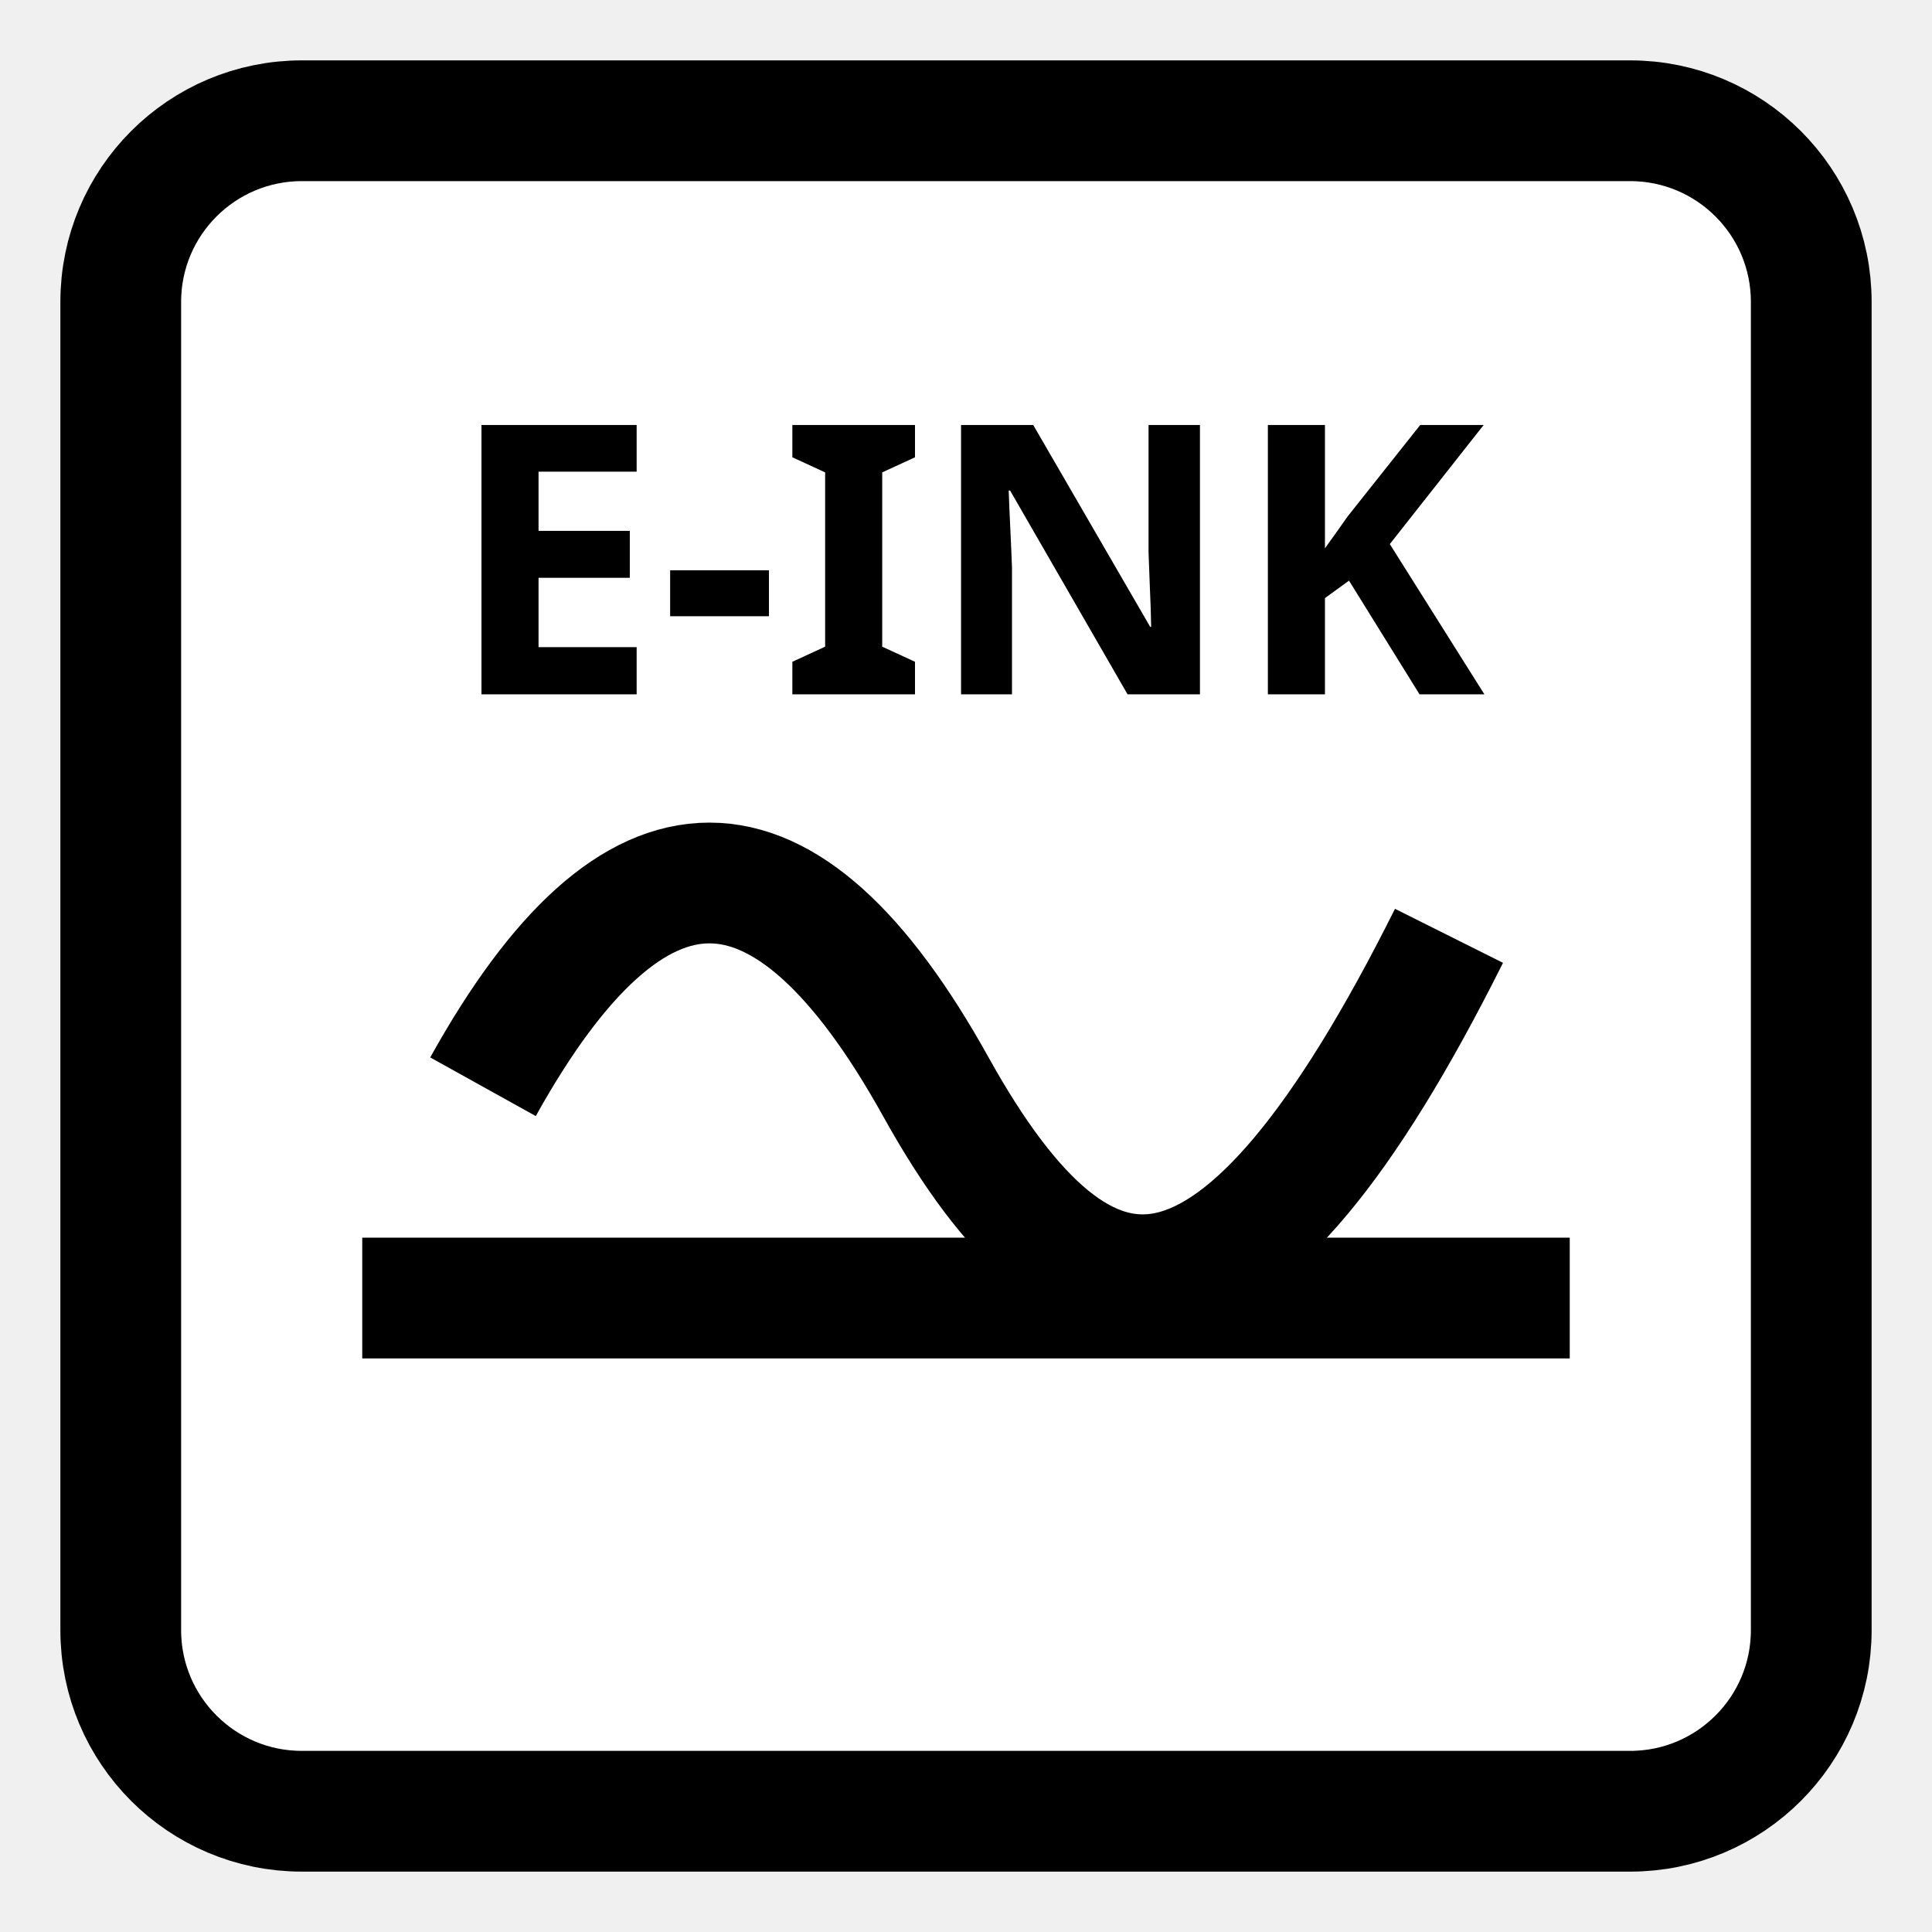
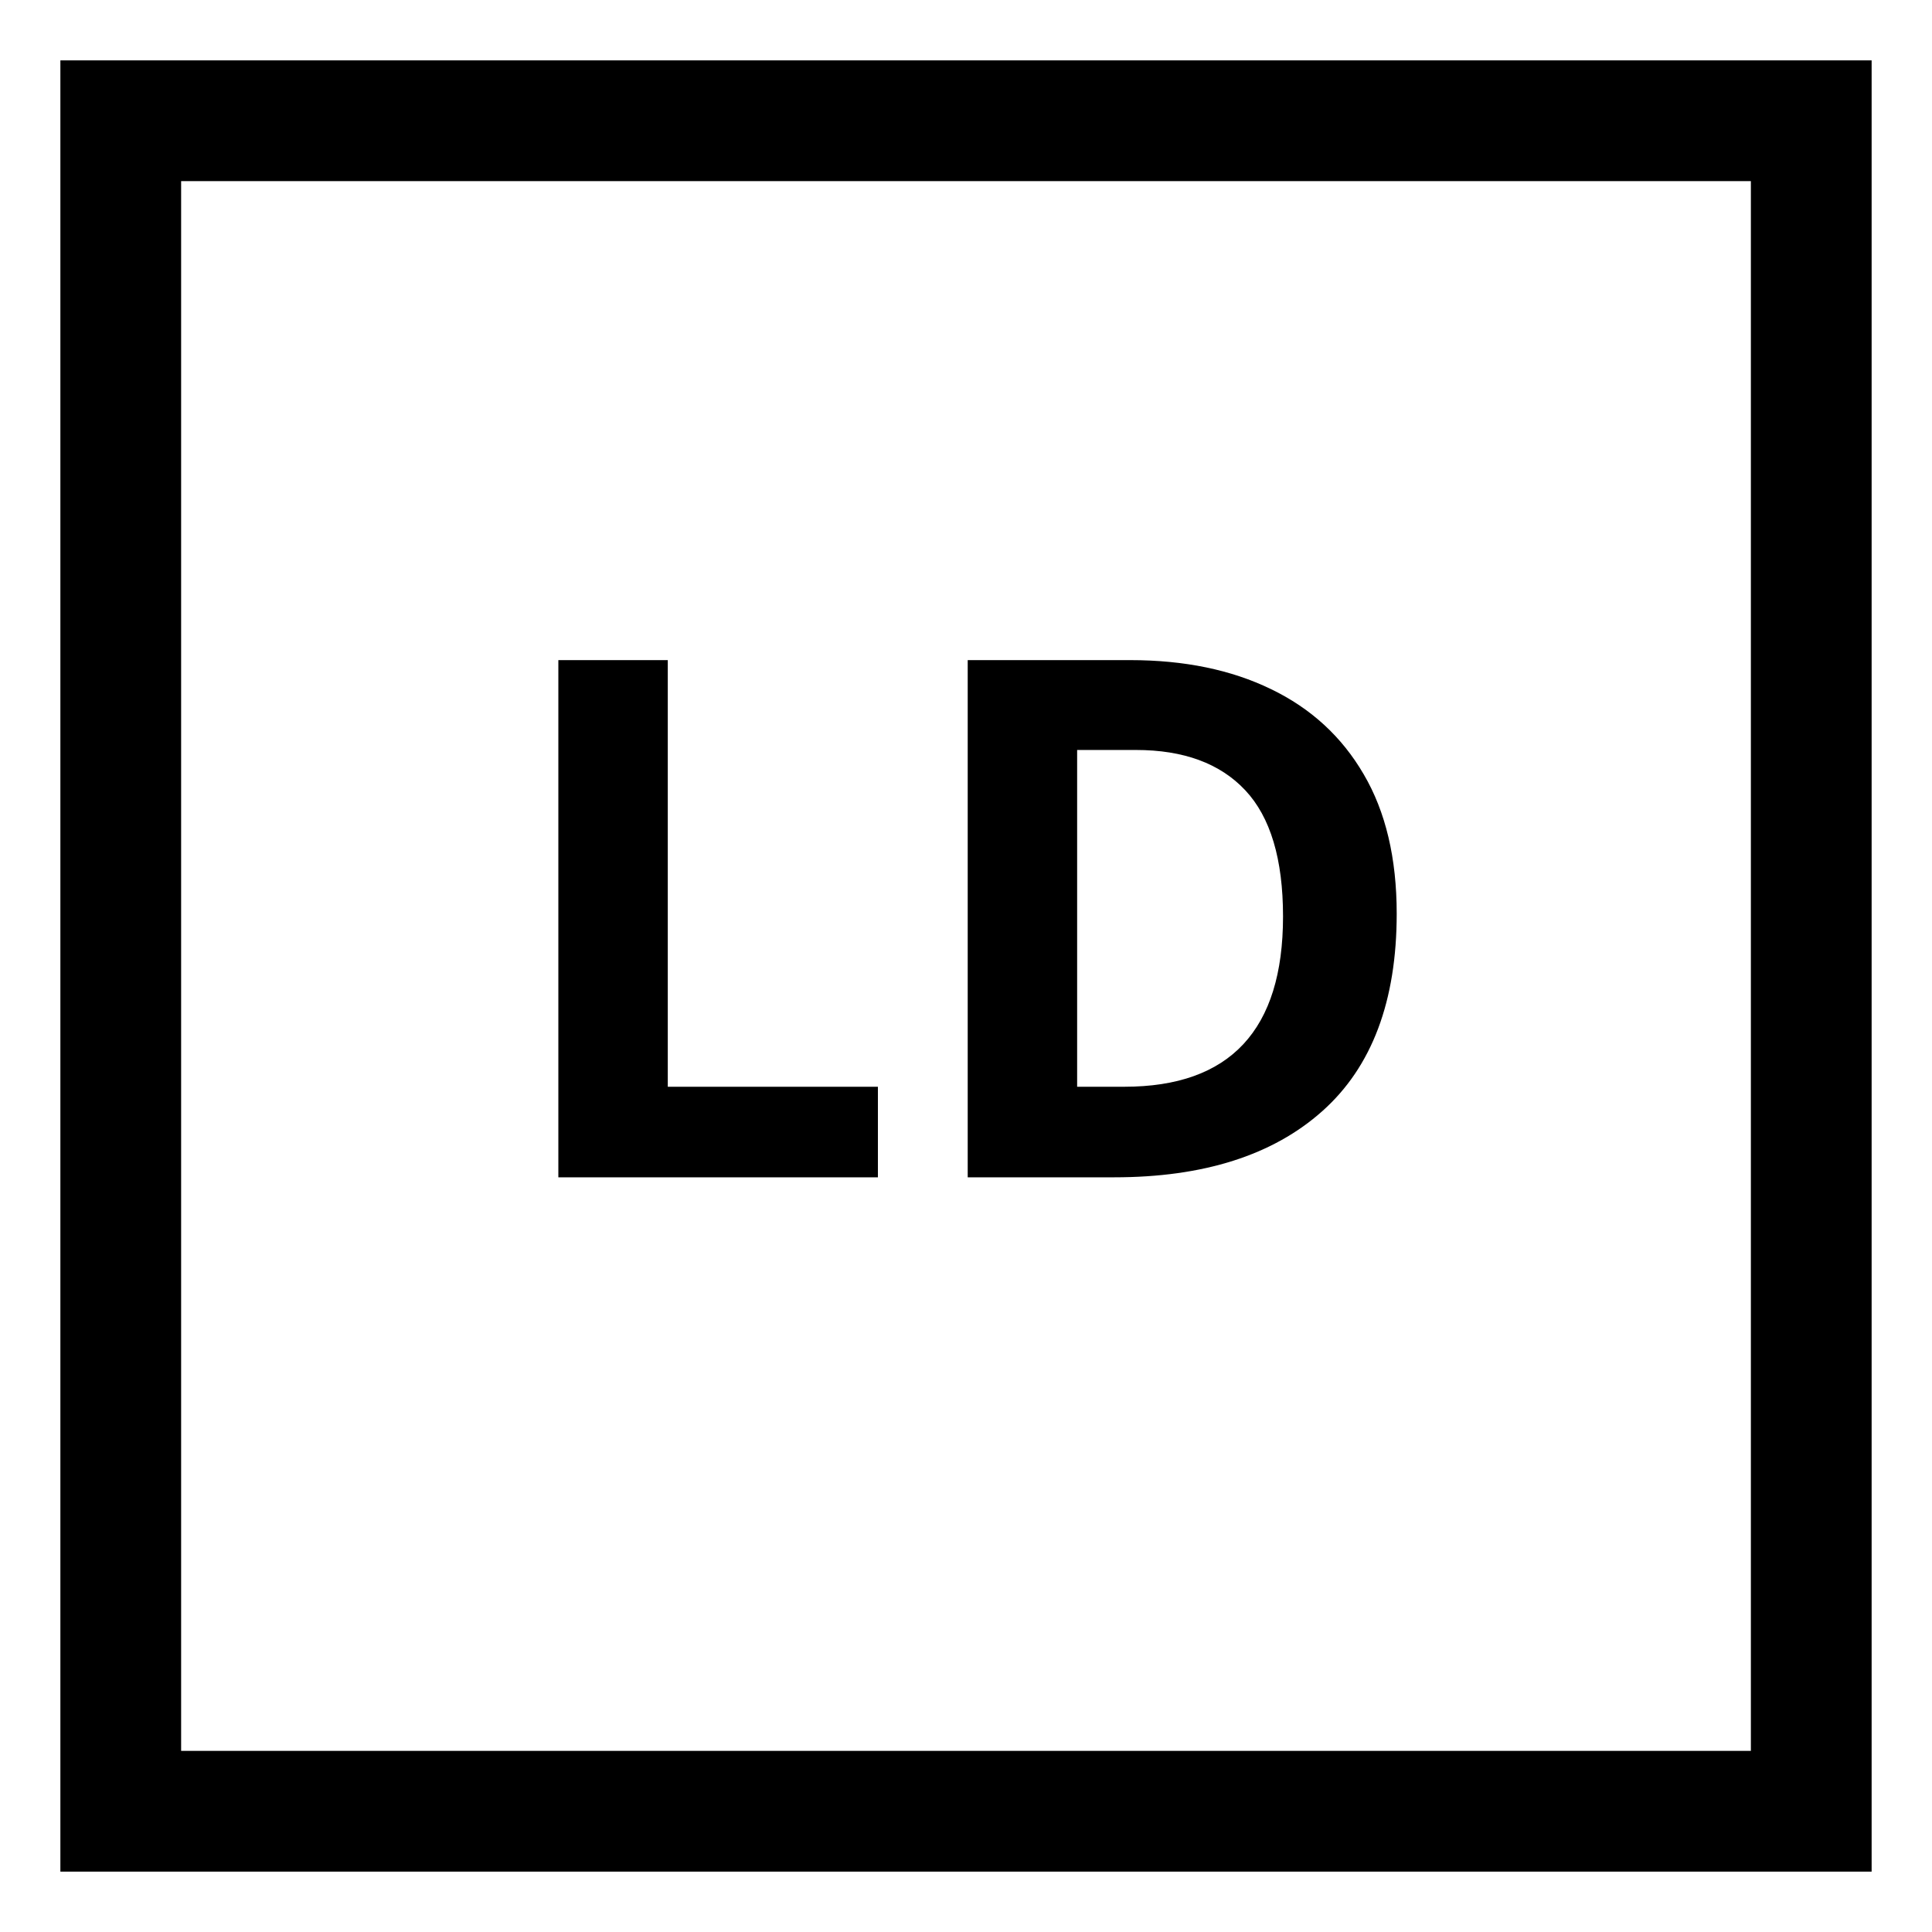
- <svg xmlns="http://www.w3.org/2000/svg" viewBox="0 0 128 128">
-   <rect x="8" y="8" width="112" height="112" rx="12" fill="white" stroke="black" stroke-width="8" />
-   <path d="M24 86h80M32 72c10-18 20-18 30 0s20 18 34-10" fill="none" stroke="black" stroke-width="8" />
-   <text x="64" y="46" text-anchor="middle" font-family="sans-serif" font-size="25" font-weight="bold">E-INK</text>
+ <svg xmlns="http://www.w3.org/2000/svg" width="128" height="128" viewBox="0 0 128 128">
+   <rect width="128" height="128" fill="white" />
+   <rect x="8" y="8" width="112" height="112" fill="none" stroke="black" stroke-width="8" />
+   <text x="64" y="78" text-anchor="middle" font-family="sans-serif" font-size="48" font-weight="bold">LD</text>
</svg>
